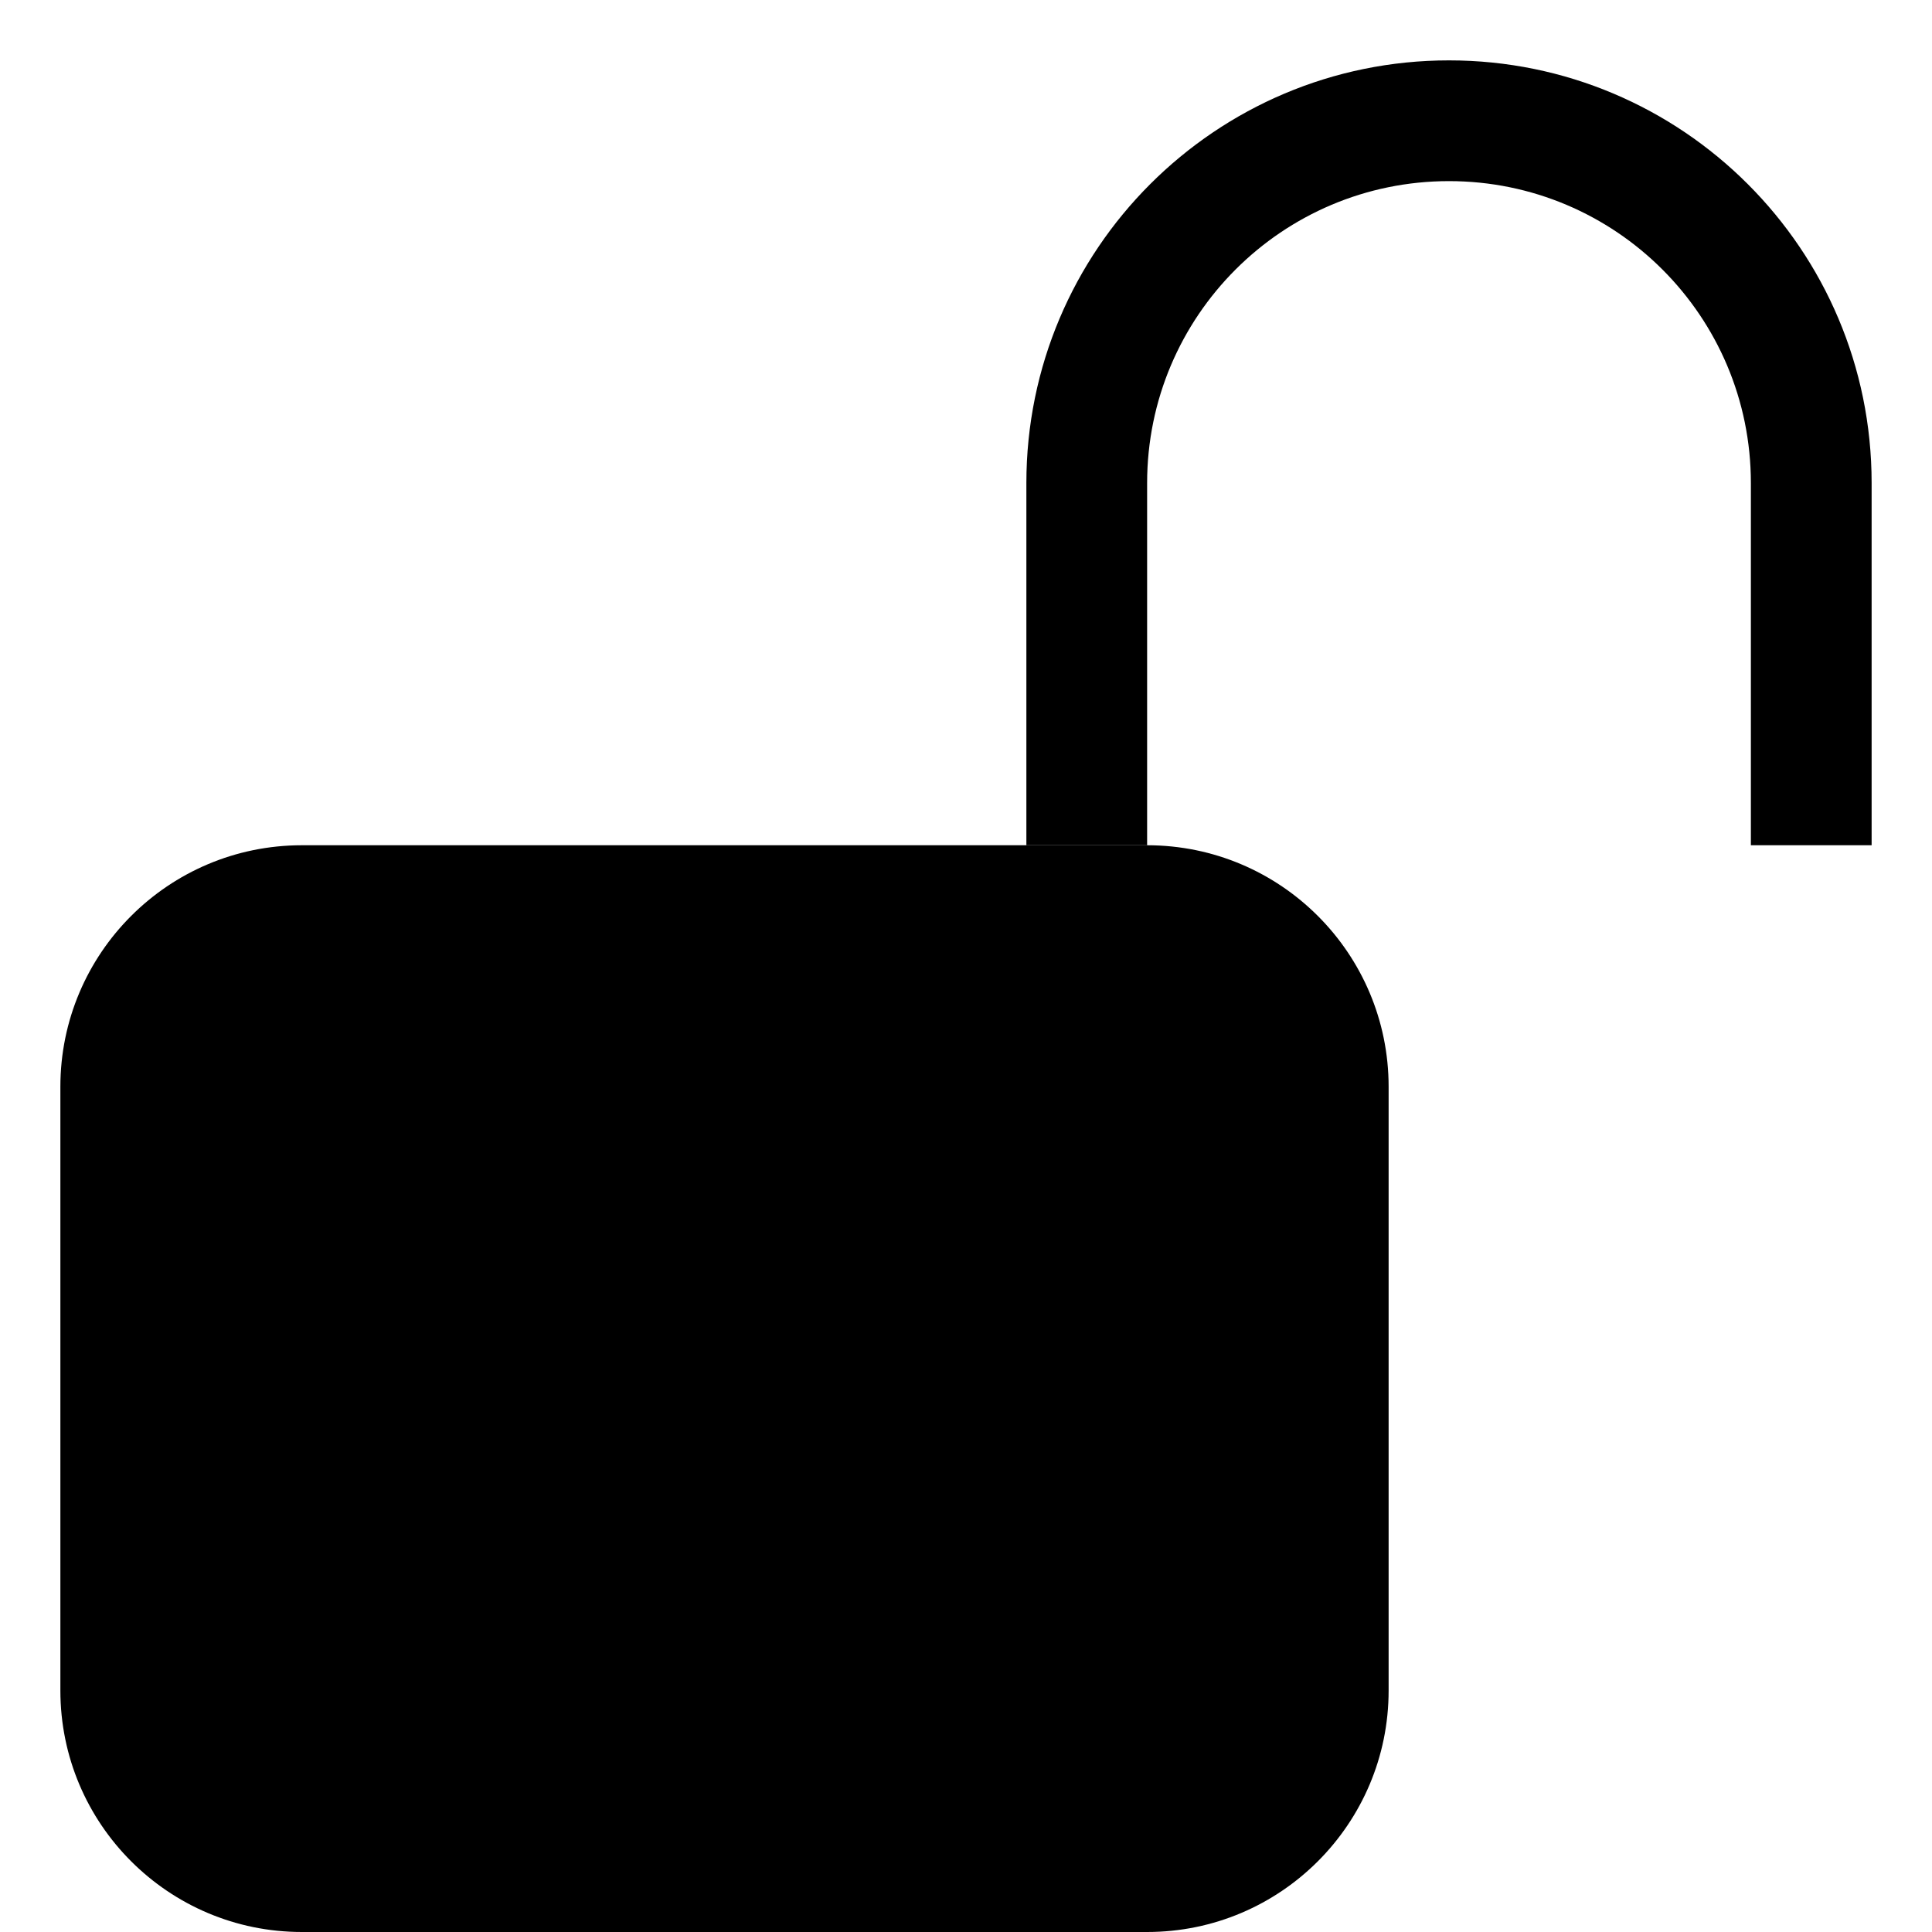
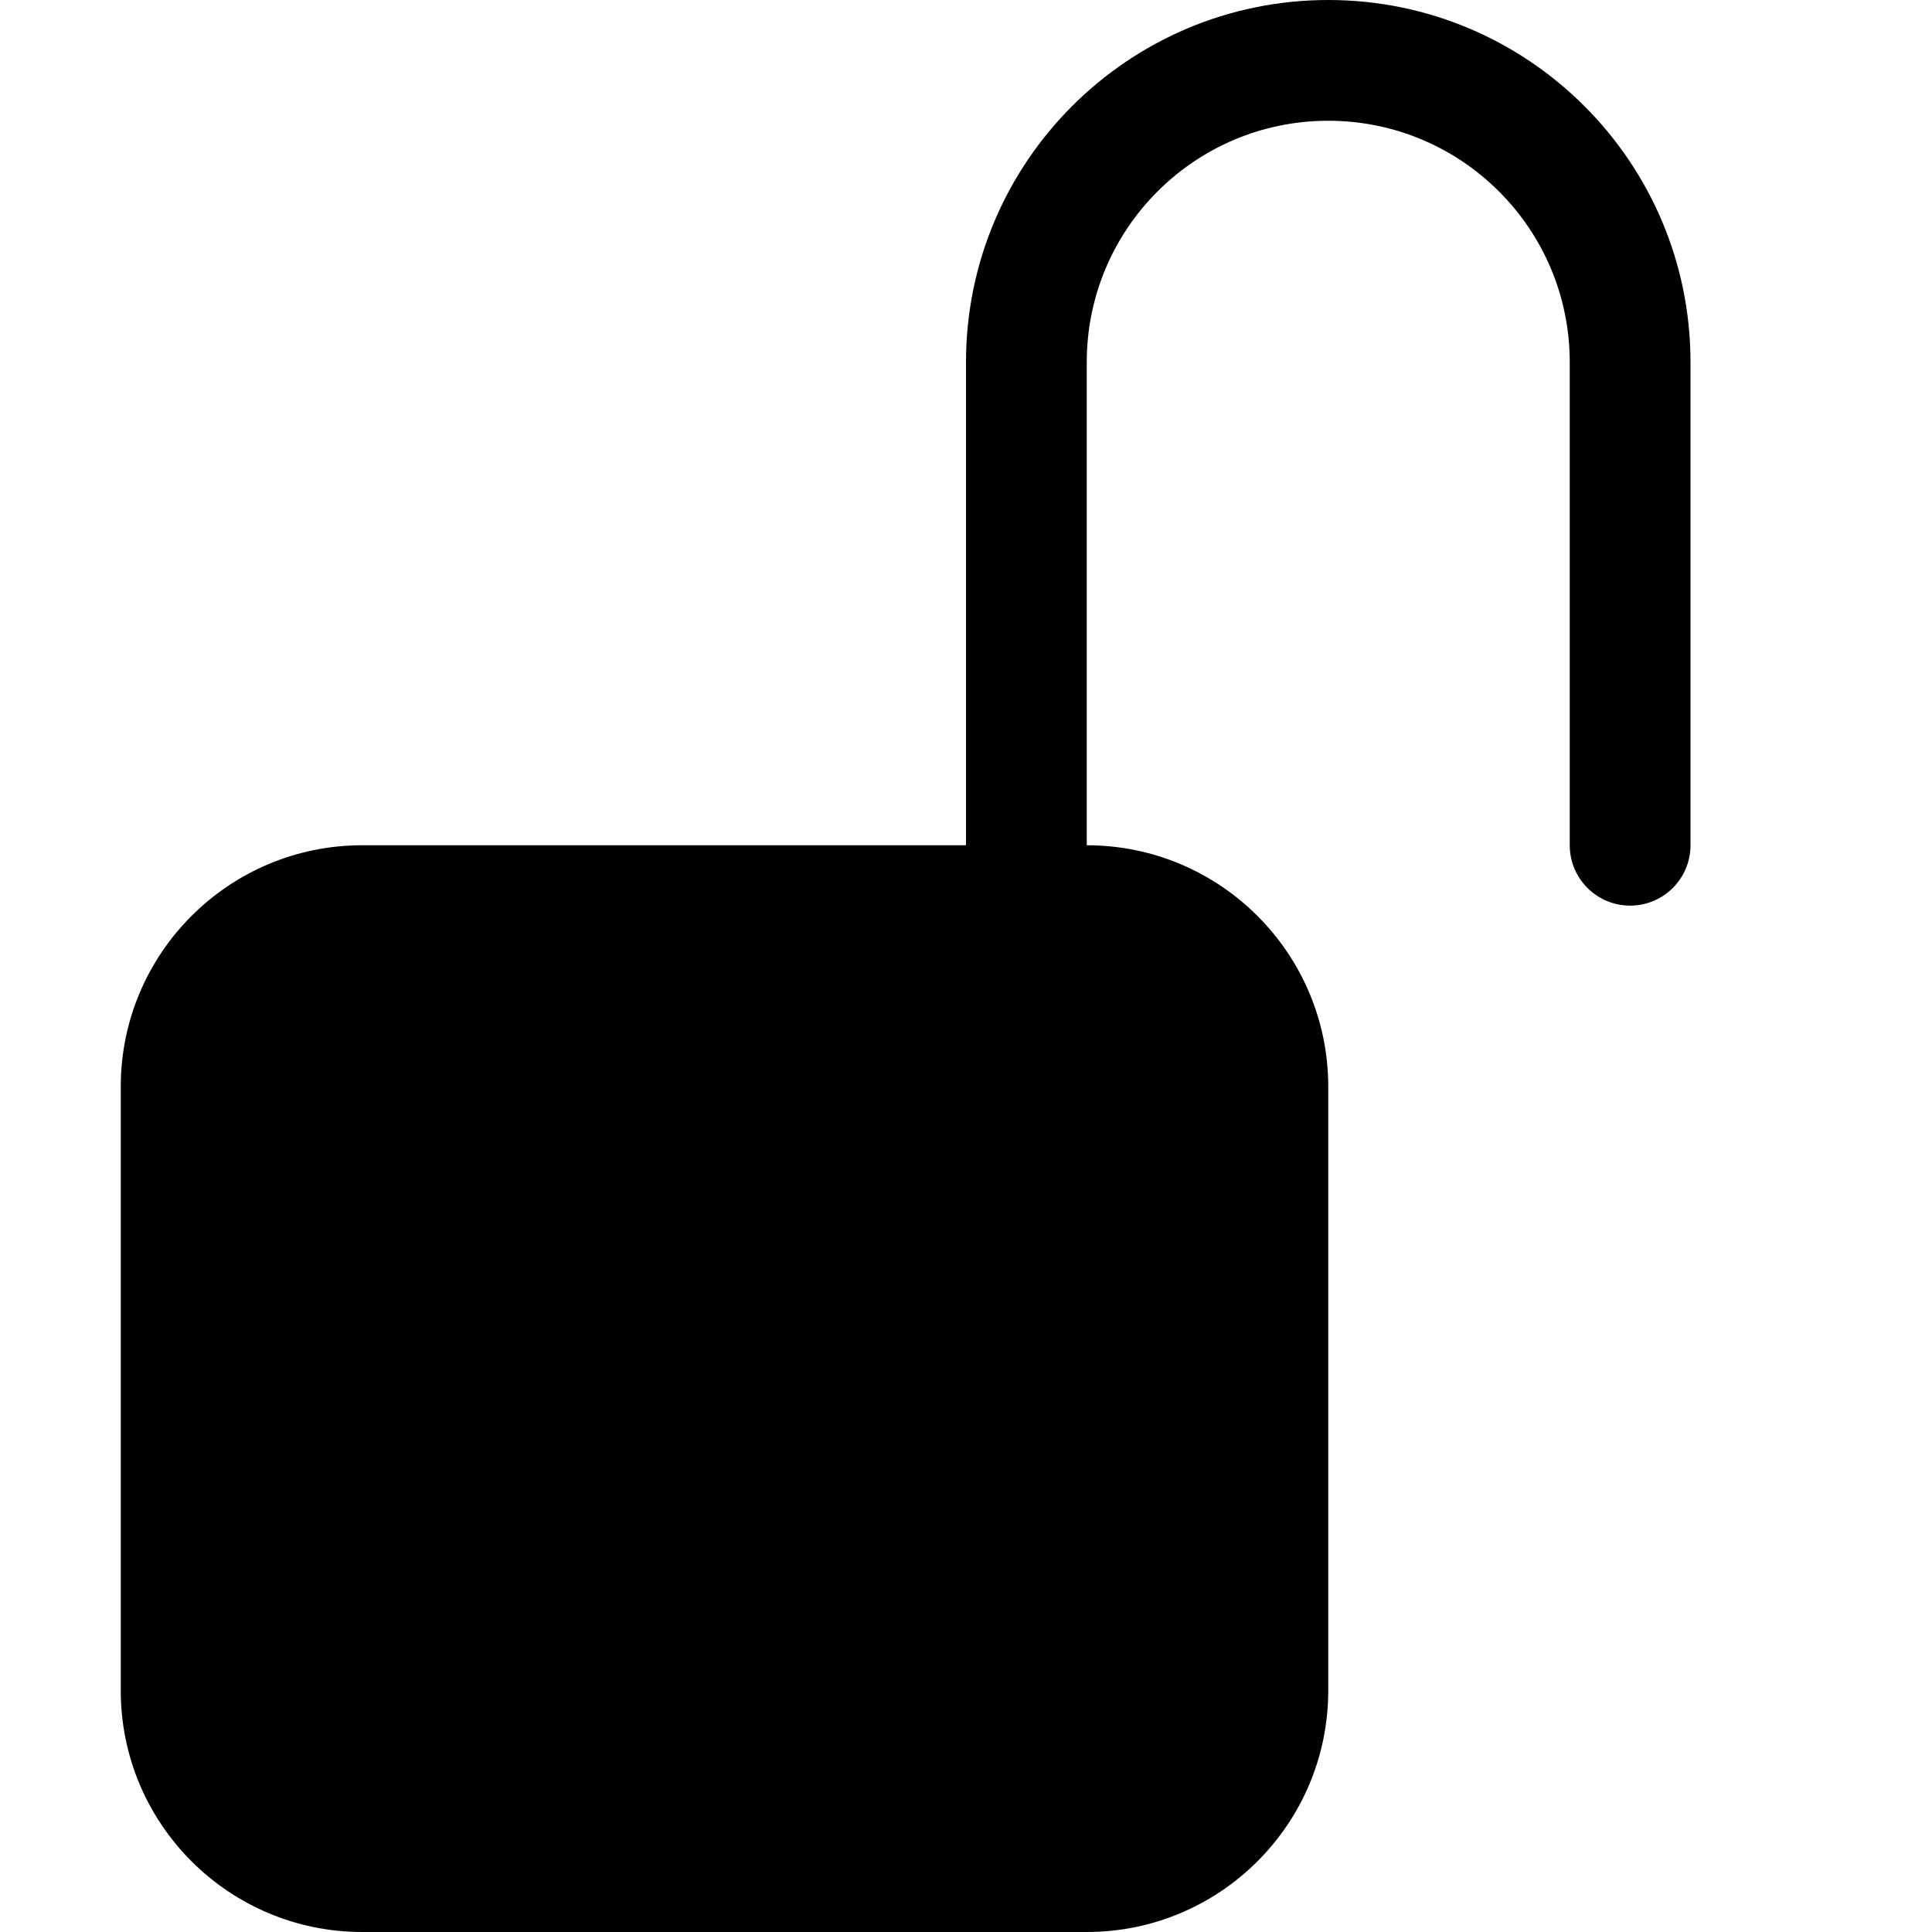
<svg xmlns="http://www.w3.org/2000/svg" width="16" height="16" fill="currentColor" class="bi bi-unlock-fill" viewBox="0 0 16 16">
-   <path d="M.5 9a2 2 0 0 1 2-2h7a2 2 0 0 1 2 2v5a2 2 0 0 1-2 2h-7a2 2 0 0 1-2-2V9z" />
-   <path fill-rule="evenodd" d="M8.5 4a3.5 3.5 0 1 1 7 0v3h-1V4a2.5 2.5 0 0 0-5 0v3h-1V4z" />
+   <path fill-rule="evenodd" d="M11 1a2 2 0 0 0-2 2v4a2 2 0 0 1 2 2v5a2 2 0 0 1-2 2H3a2 2 0 0 1-2-2V9a2 2 0 0 1 2-2h5V3a3 3 0 0 1 6 0v4a.5.5 0 0 1-1 0V3a2 2 0 0 0-2-2z" />
</svg>
